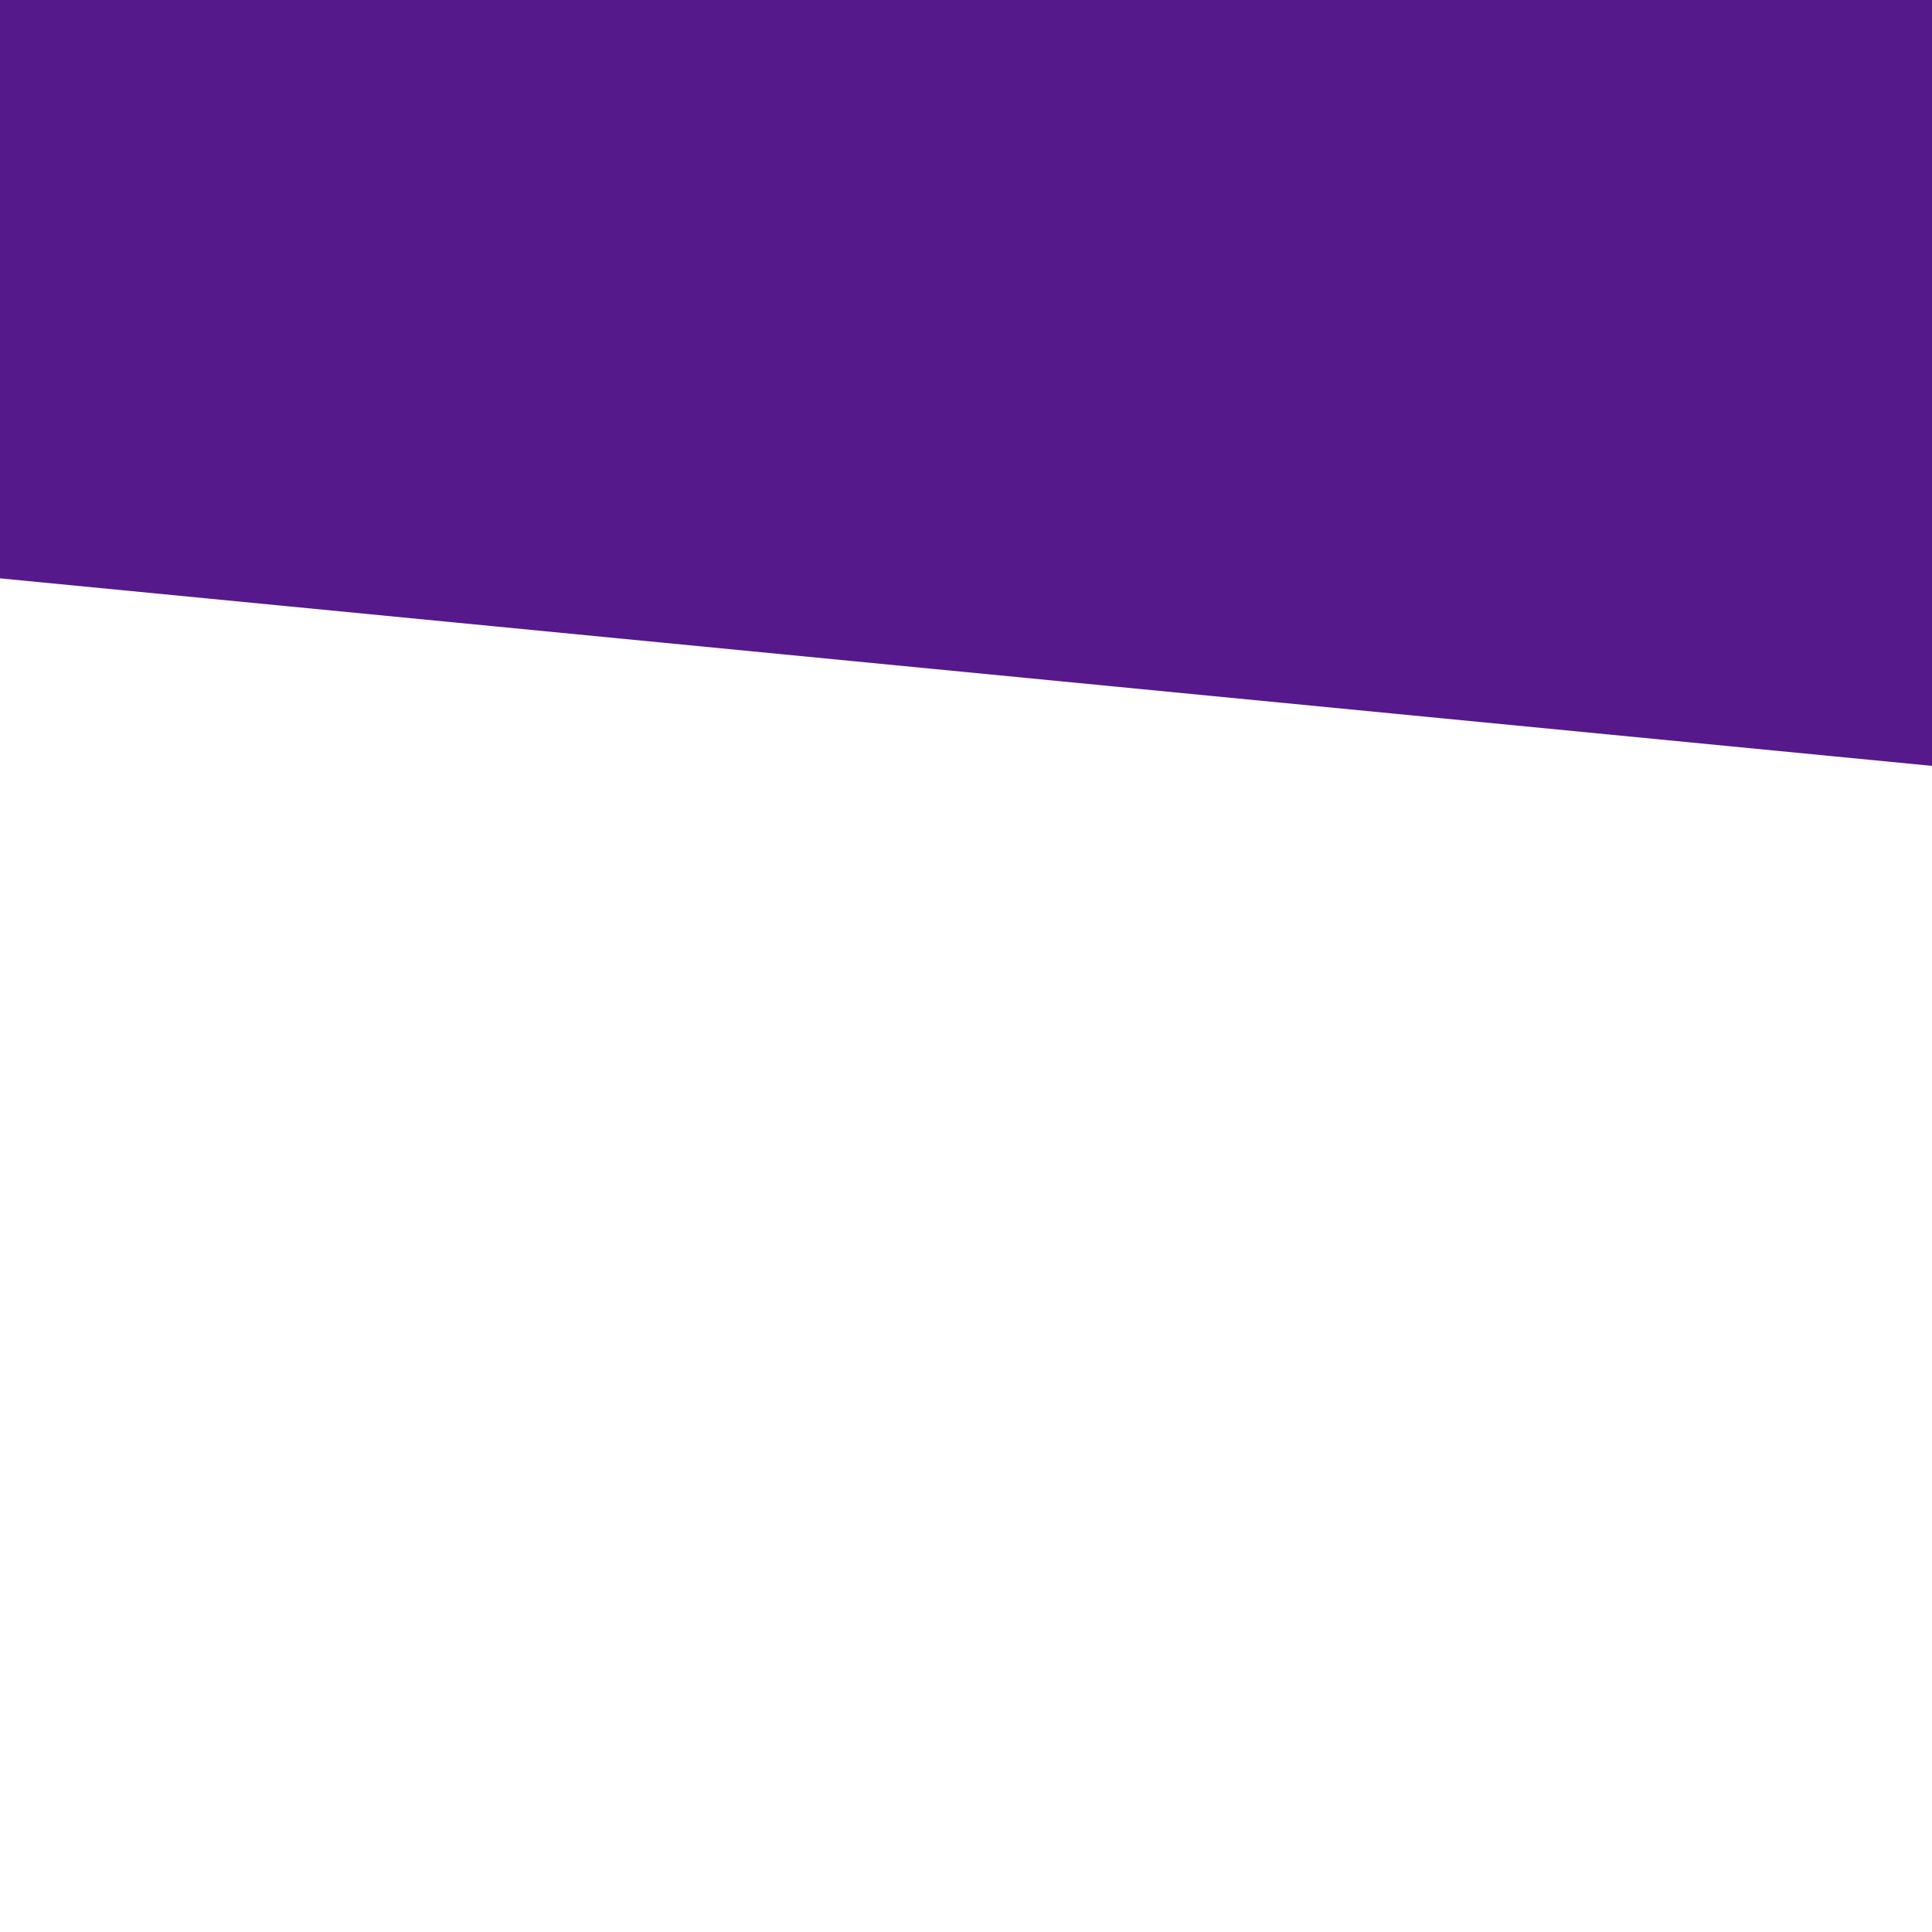
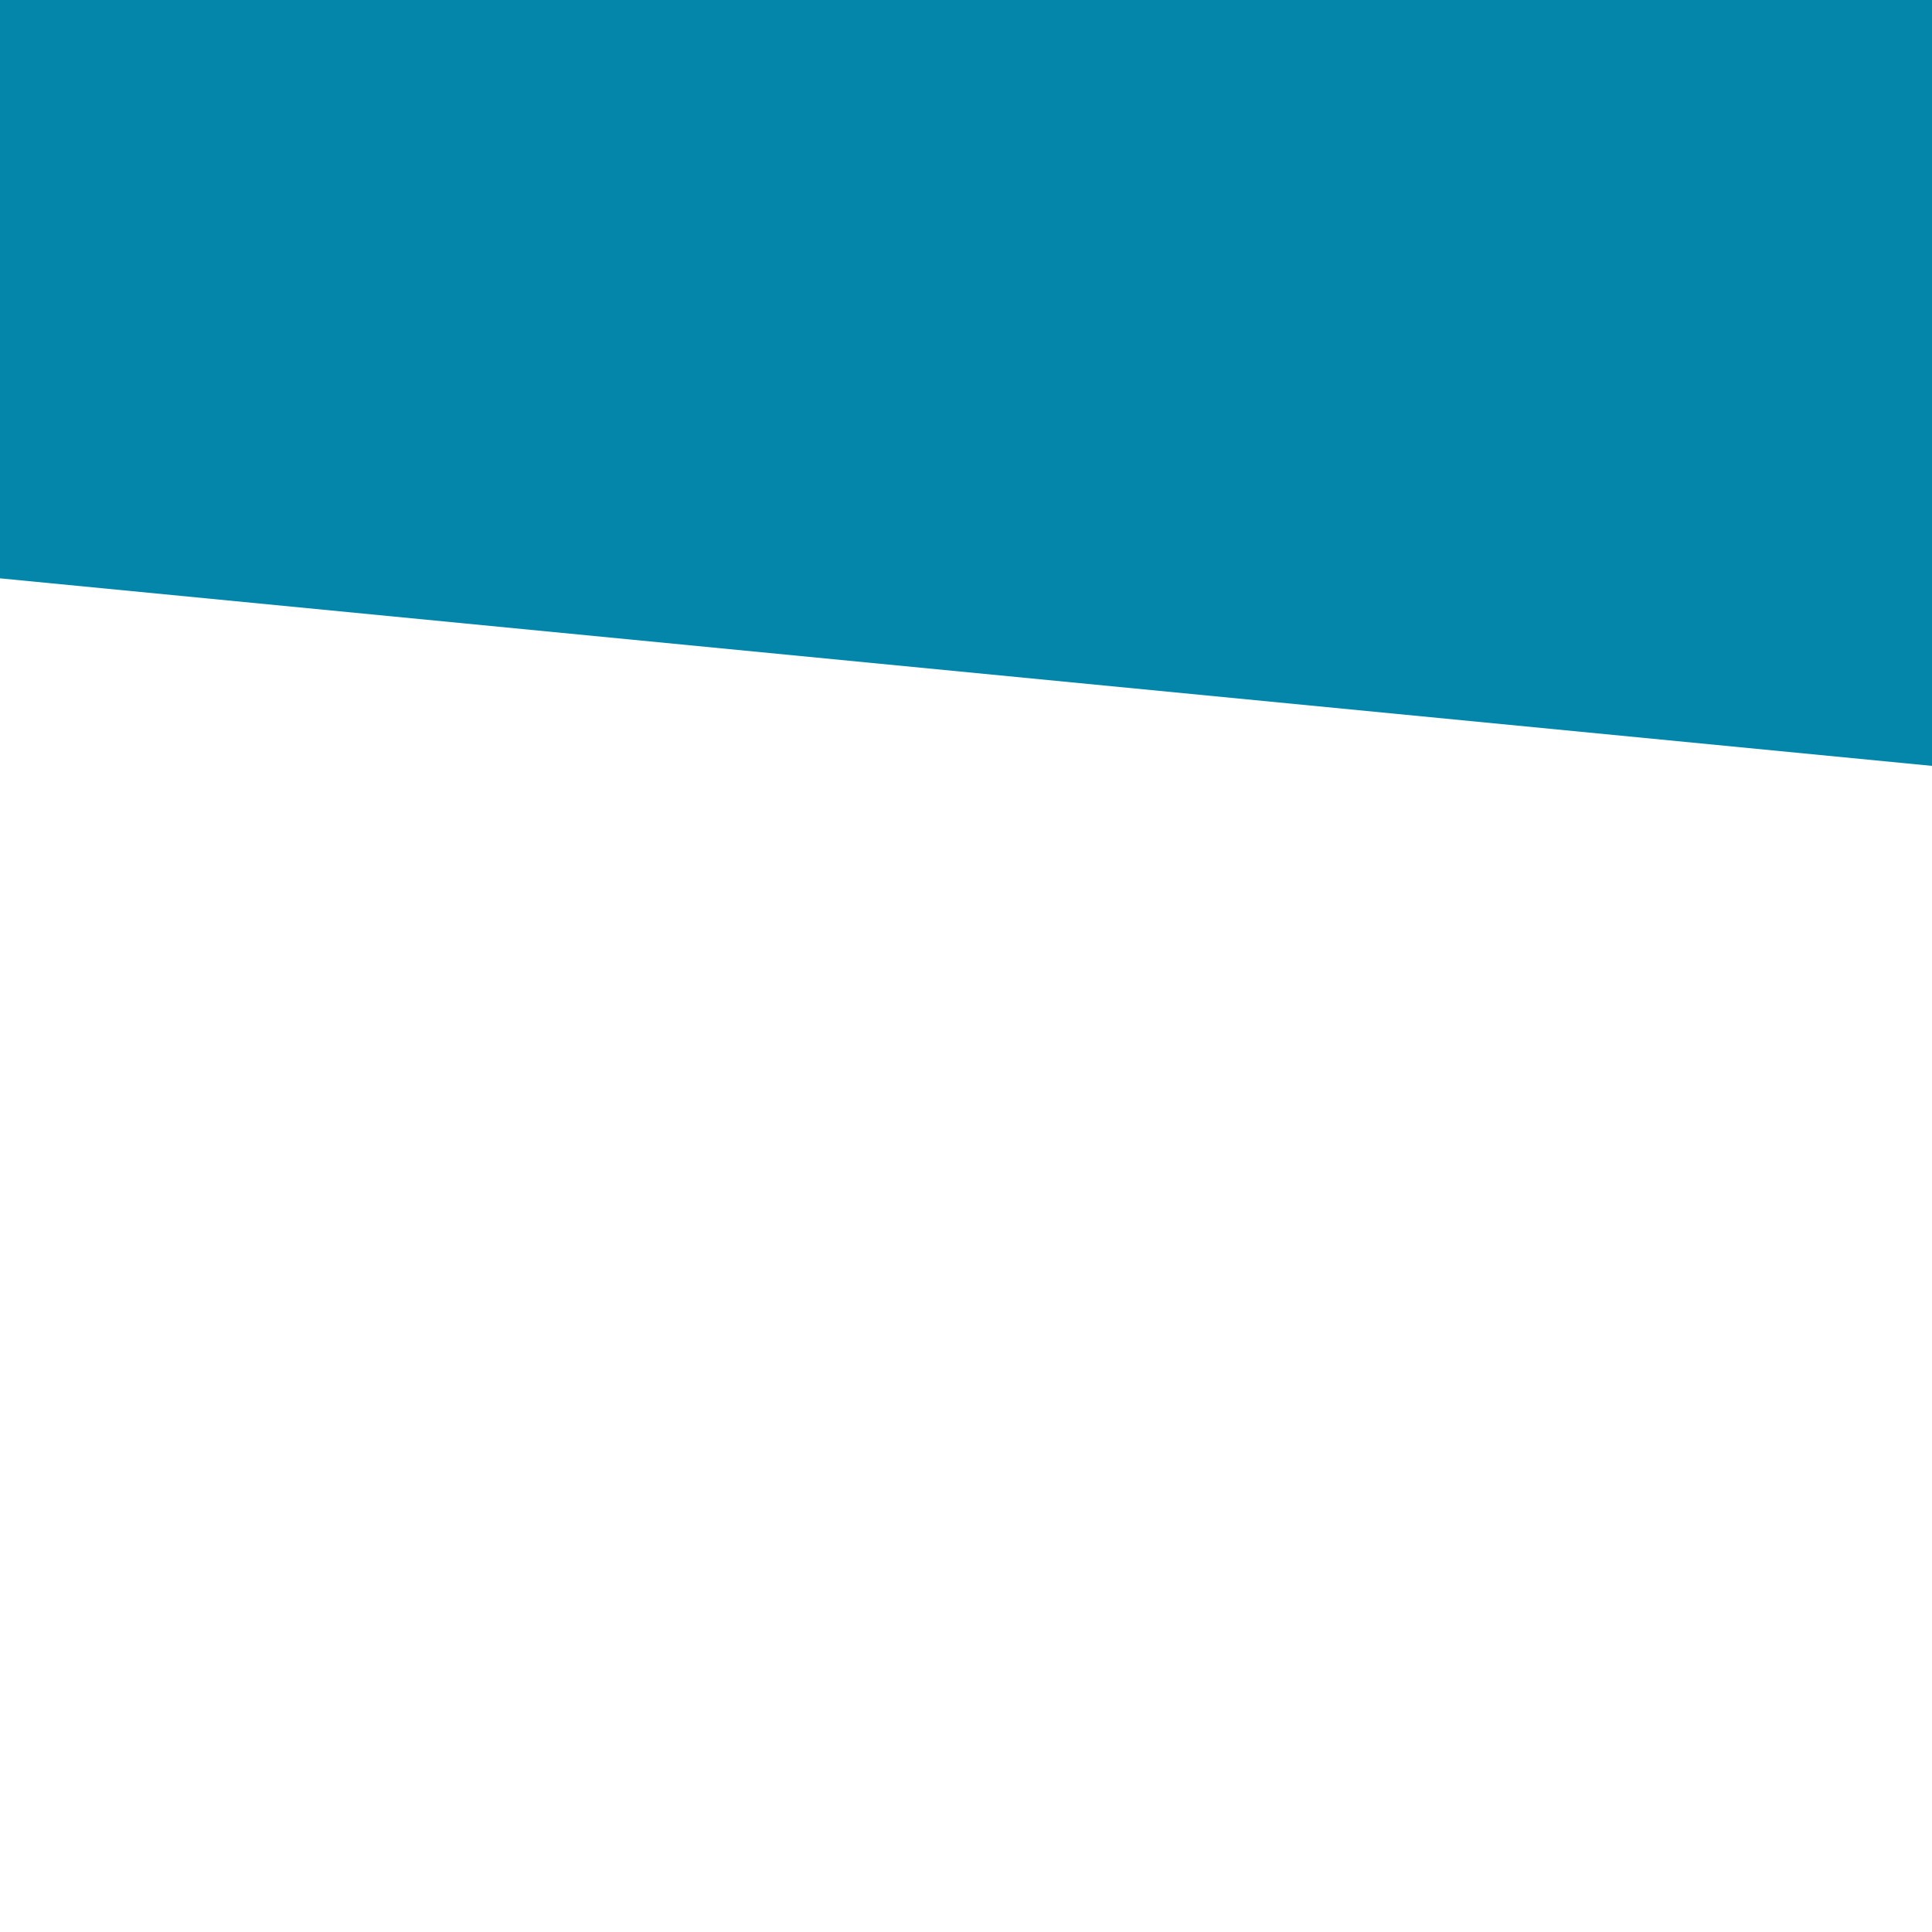
<svg xmlns="http://www.w3.org/2000/svg" xmlns:xlink="http://www.w3.org/1999/xlink" version="1.1" preserveAspectRatio="xMidYMid meet" viewBox="0 0 640 640" width="380" height="380">
  <defs>
    <path d="M4.67 -288.49L822.65 -209.08L776.44 266.95L-41.54 187.55L4.67 -288.49Z" id="i1mzDr05ID" />
  </defs>
  <g>
    <g>
      <g>
-         <use xlink:href="#i1mzDr05ID" opacity="1" fill="#55198b" />
+         <use xlink:href="#i1mzDr05ID" opacity="1" fill="#0486aa" />
      </g>
    </g>
  </g>
</svg>
